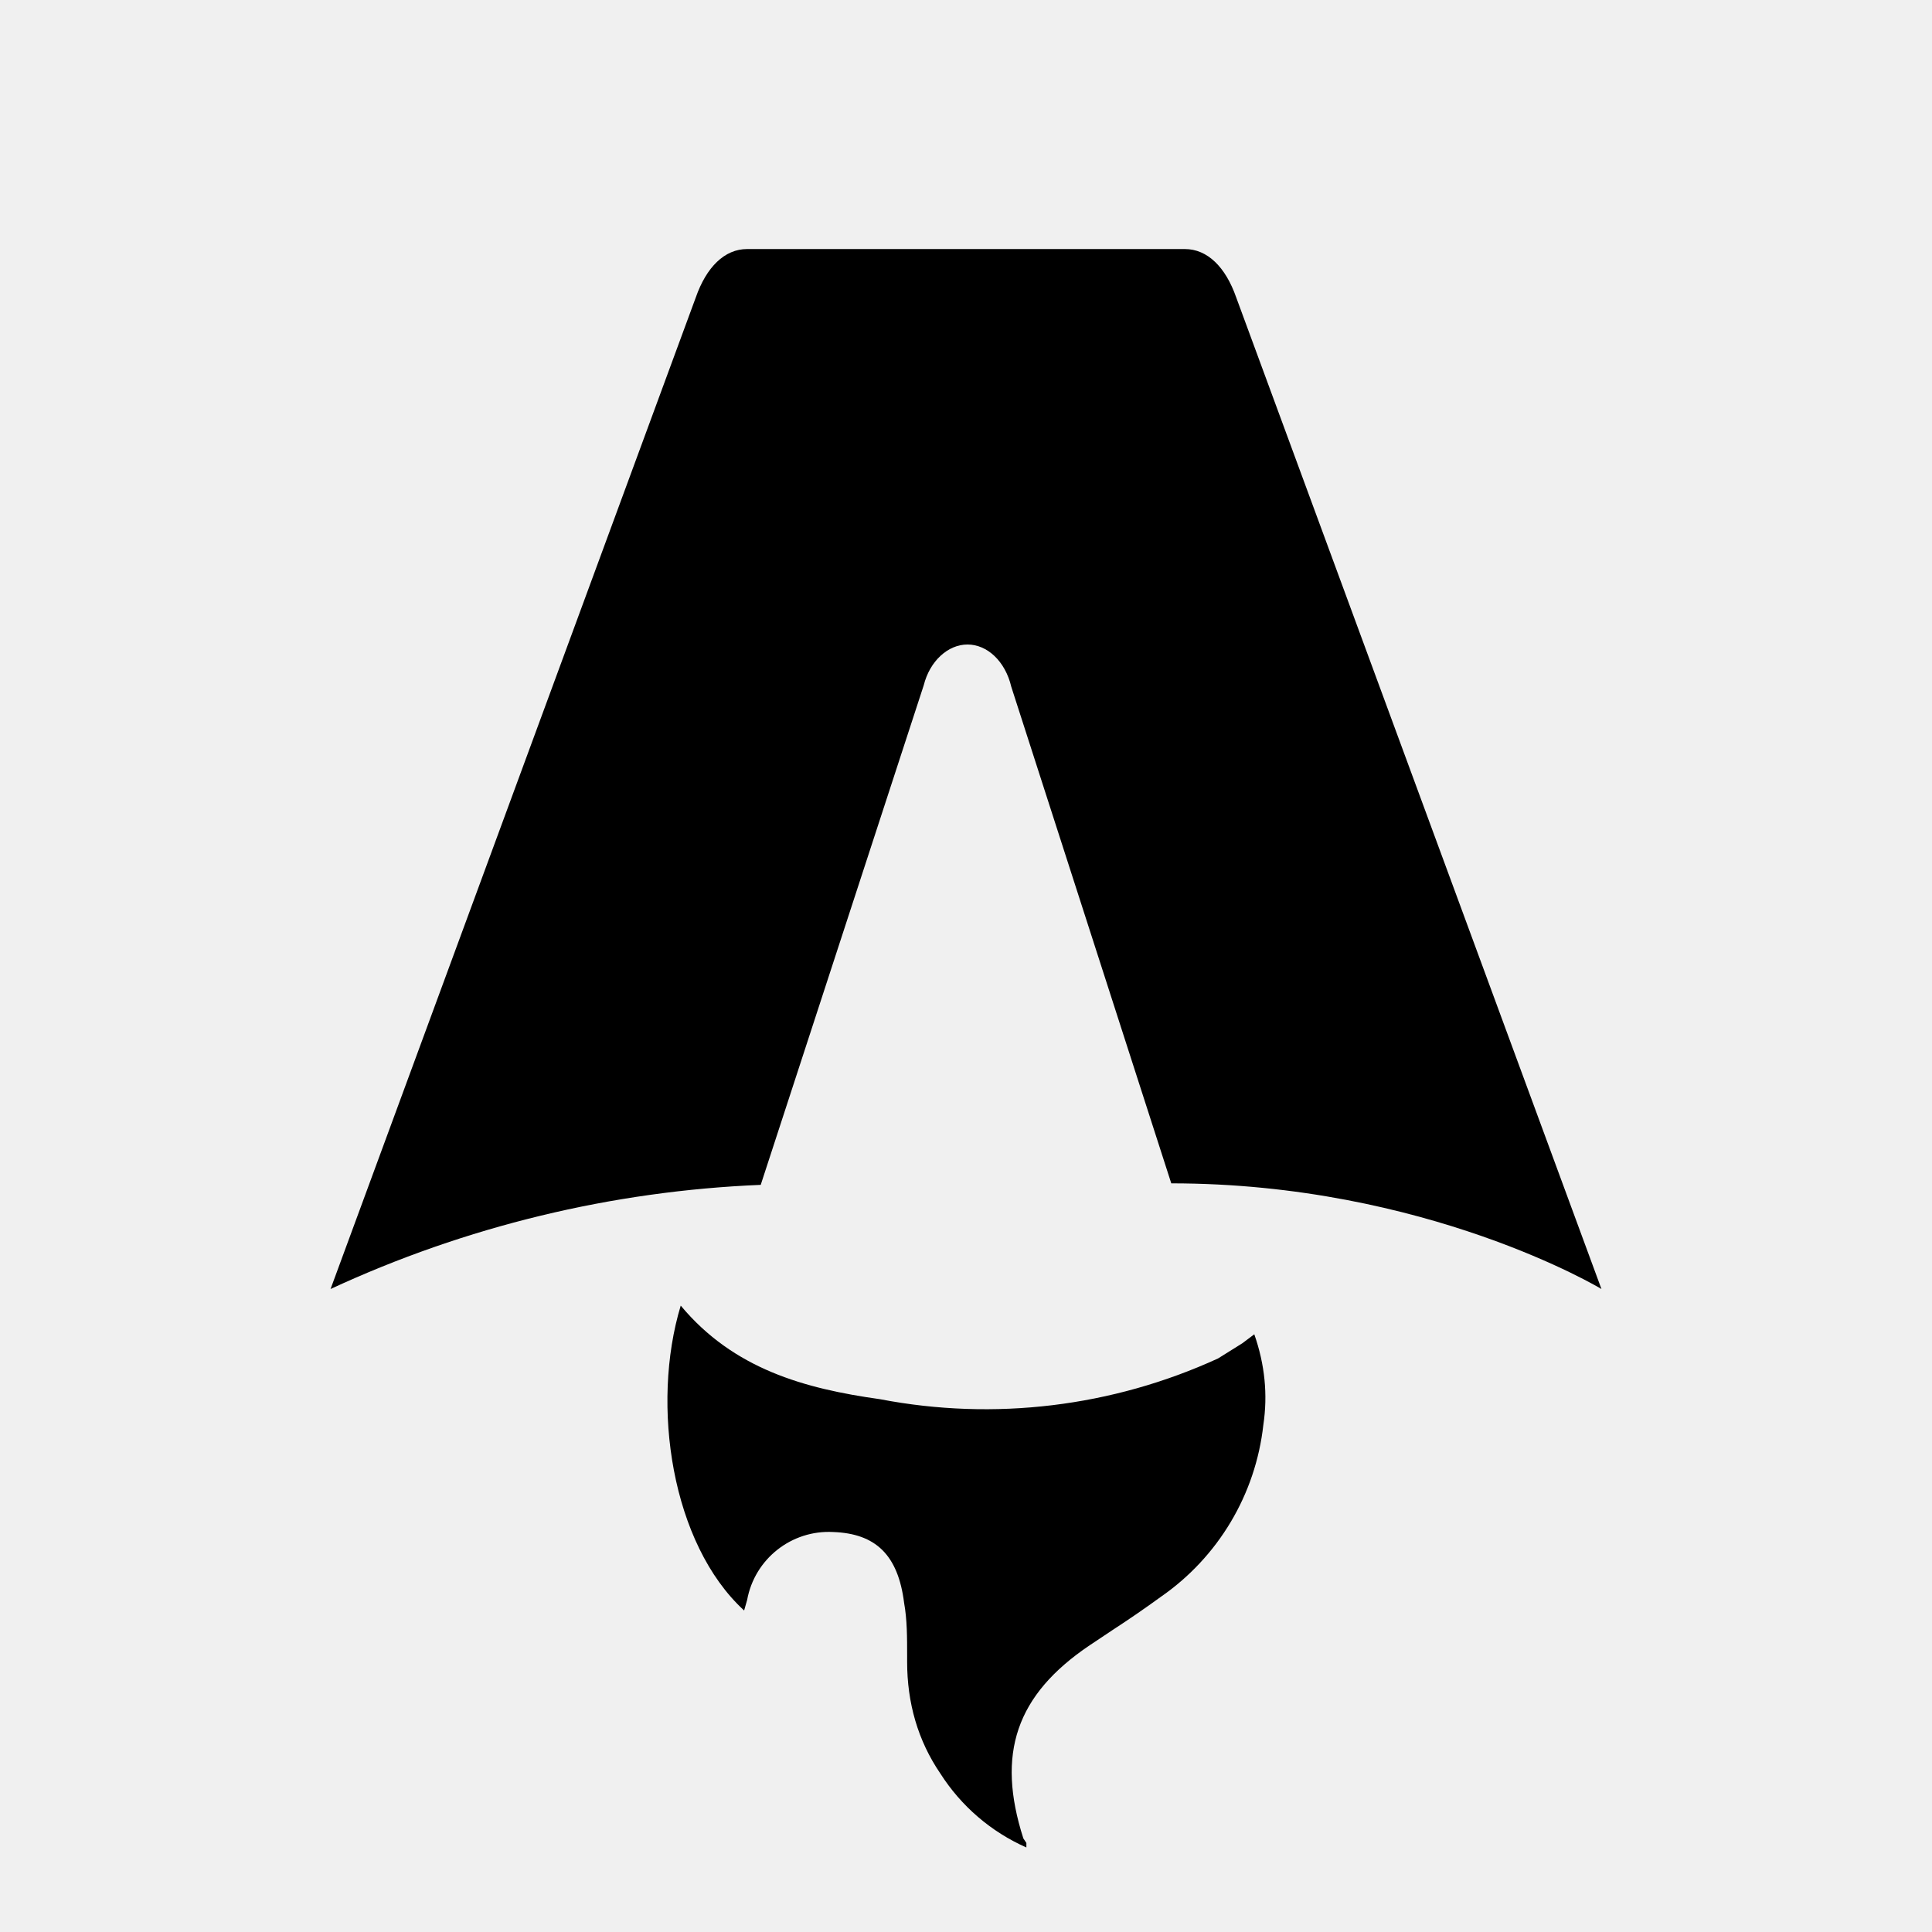
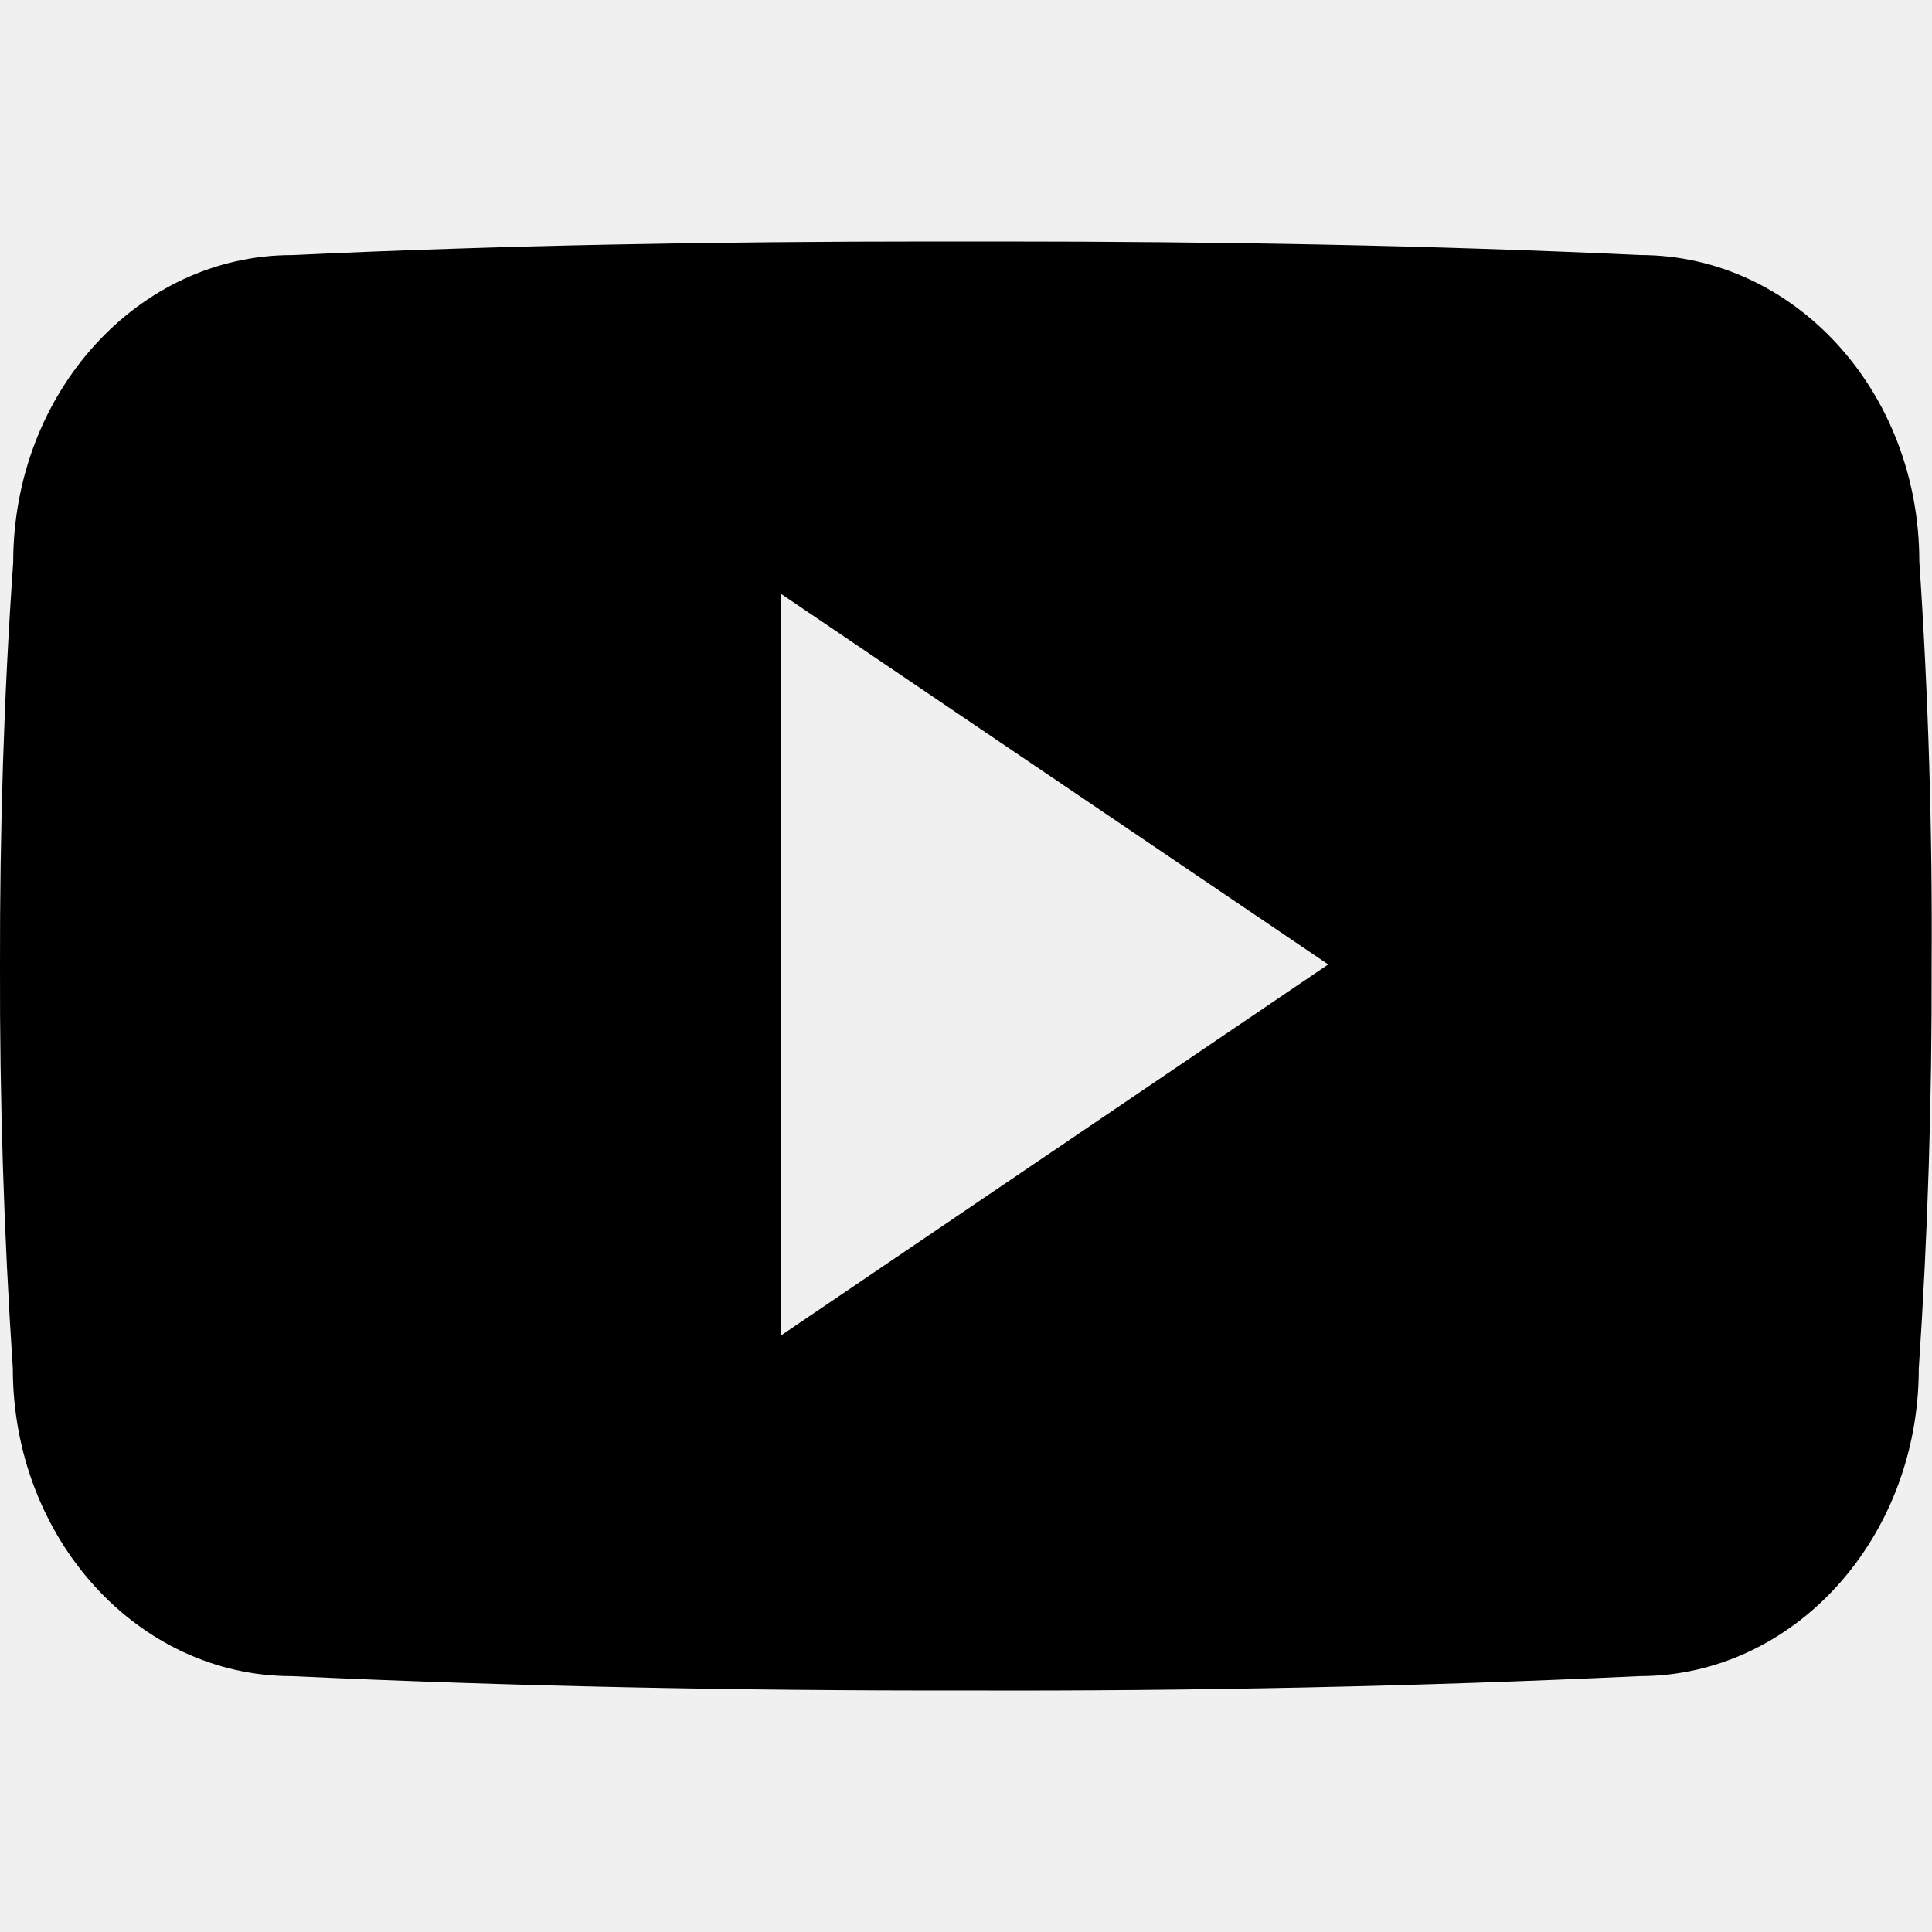
- <svg xmlns="http://www.w3.org/2000/svg" fill="none" viewBox="0 0 128 128">
-   <path d="M50.4 78.5a75.1 75.1 0 0 0-28.5 6.9l24.2-65.7c.7-2 1.9-3.2 3.4-3.2h29c1.5 0 2.7 1.2 3.4 3.2l24.2 65.7s-11.6-7-28.5-7L67 45.5c-.4-1.7-1.6-2.8-2.9-2.8-1.3 0-2.5 1.1-2.9 2.7L50.4 78.5Zm-1.1 28.2Zm-4.2-20.2c-2 6.6-.6 15.8 4.2 20.2a17.5 17.5 0 0 1 .2-.7 5.5 5.5 0 0 1 5.7-4.5c2.8.1 4.3 1.5 4.7 4.7.2 1.1.2 2.3.2 3.5v.4c0 2.7.7 5.2 2.2 7.4a13 13 0 0 0 5.7 4.9v-.3l-.2-.3c-1.8-5.6-.5-9.5 4.4-12.8l1.5-1a73 73 0 0 0 3.2-2.2 16 16 0 0 0 6.8-11.4c.3-2 .1-4-.6-6l-.8.6-1.6 1a37 37 0 0 1-22.4 2.7c-5-.7-9.7-2-13.2-6.2Z" />
-   <style>
-         path { fill: #000; }
-         @media (prefers-color-scheme: dark) {
-             path { fill: #FFF; }
-         }
-     </style>
+ <svg xmlns="http://www.w3.org/2000/svg" class="ionicon" viewBox="0 0 512 512">
+   <path d="M508.64 148.79c0-45-33.1-81.2-74-81.2C379.24 65 322.74 64 265 64h-18c-57.6 0-114.2 1-169.6 3.6C36.6 67.6 3.5 104 3.5 149 1 184.59-.06 220.19 0 255.79q-.15 53.4 3.4 106.9c0 45 33.1 81.5 73.9 81.5 58.2 2.7 117.9 3.9 178.6 3.8q91.2.3 178.6-3.8c40.9 0 74-36.5 74-81.5 2.4-35.7 3.5-71.3 3.4-107q.34-53.4-3.26-106.9zM207 353.89v-196.5l145 98.2z" />
</svg>
